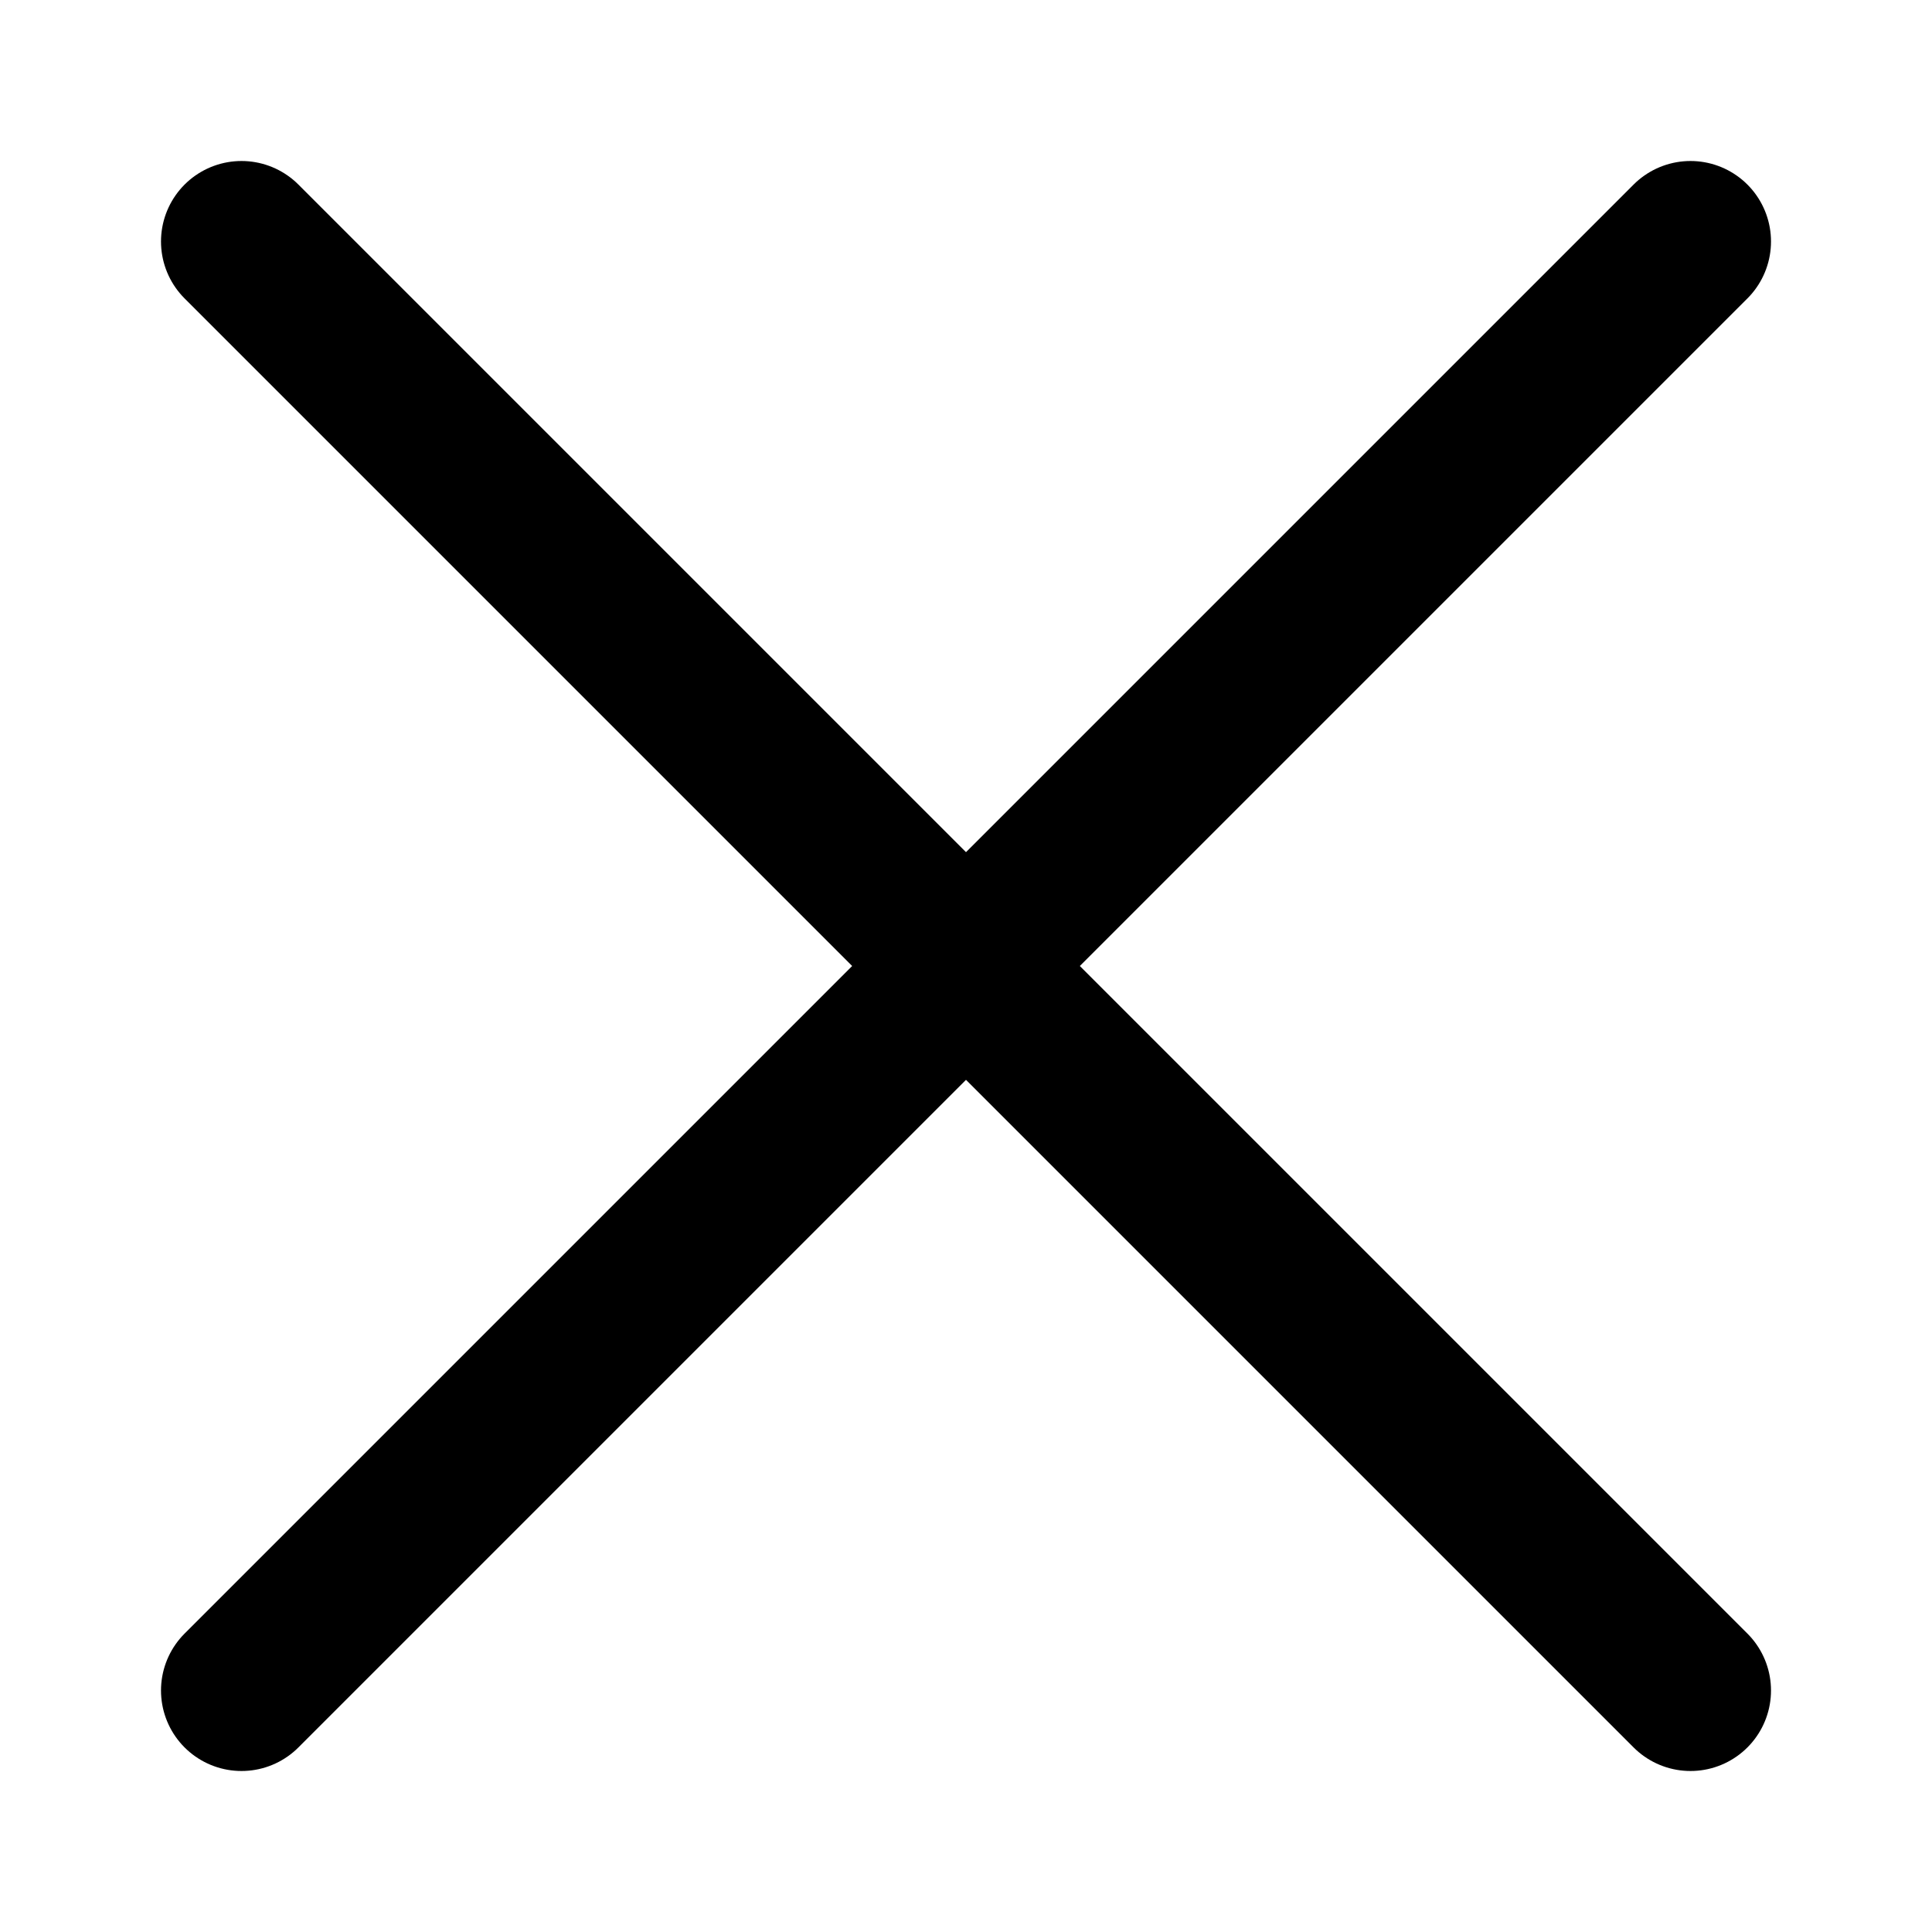
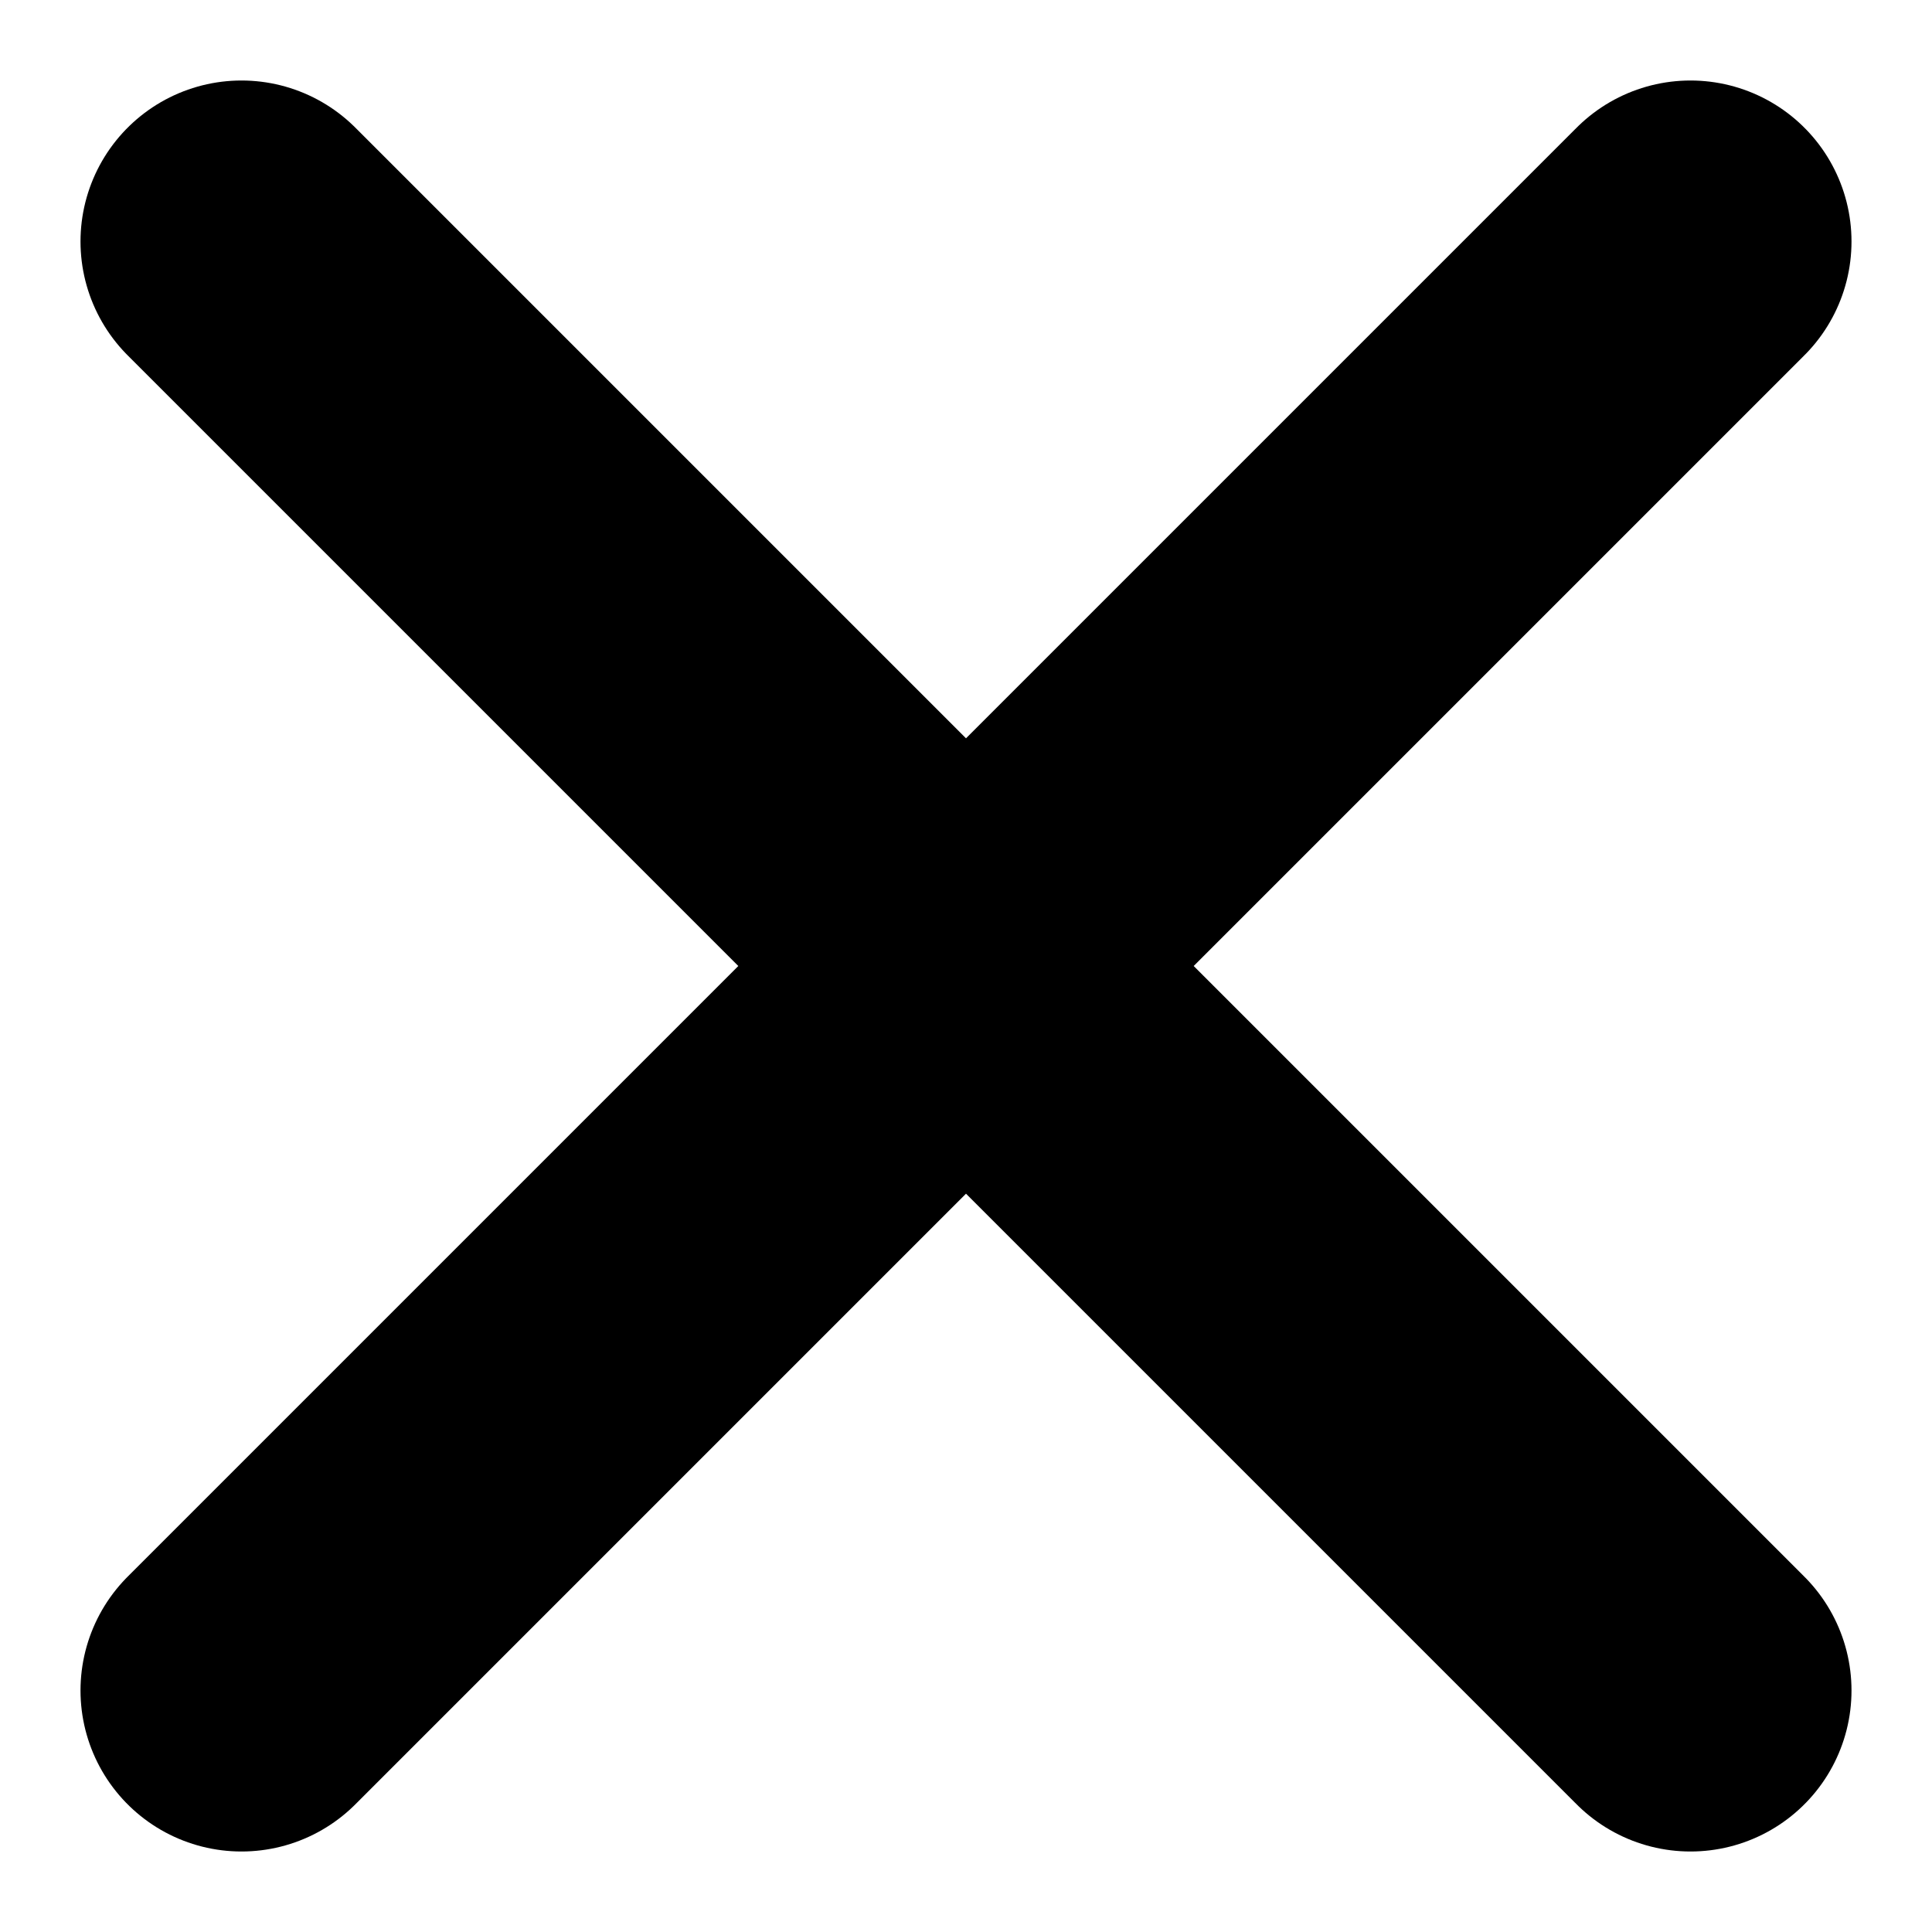
<svg xmlns="http://www.w3.org/2000/svg" width="24" height="24" viewBox="0 0 24 24" fill="none">
  <g id="Style=Line">
-     <path id="Vector" d="M21 21L12 12M12 12L3 3M12 12L21 3M12 12L3 21" stroke="black" stroke-width="2" stroke-linecap="round" stroke-linejoin="round" />
+     <path id="Vector" d="M21 21L12 12M12 12L3 3M12 12L21 3M12 12L3 21" stroke="black" stroke-width="4" stroke-linecap="round" stroke-linejoin="round" />
  </g>
</svg>
